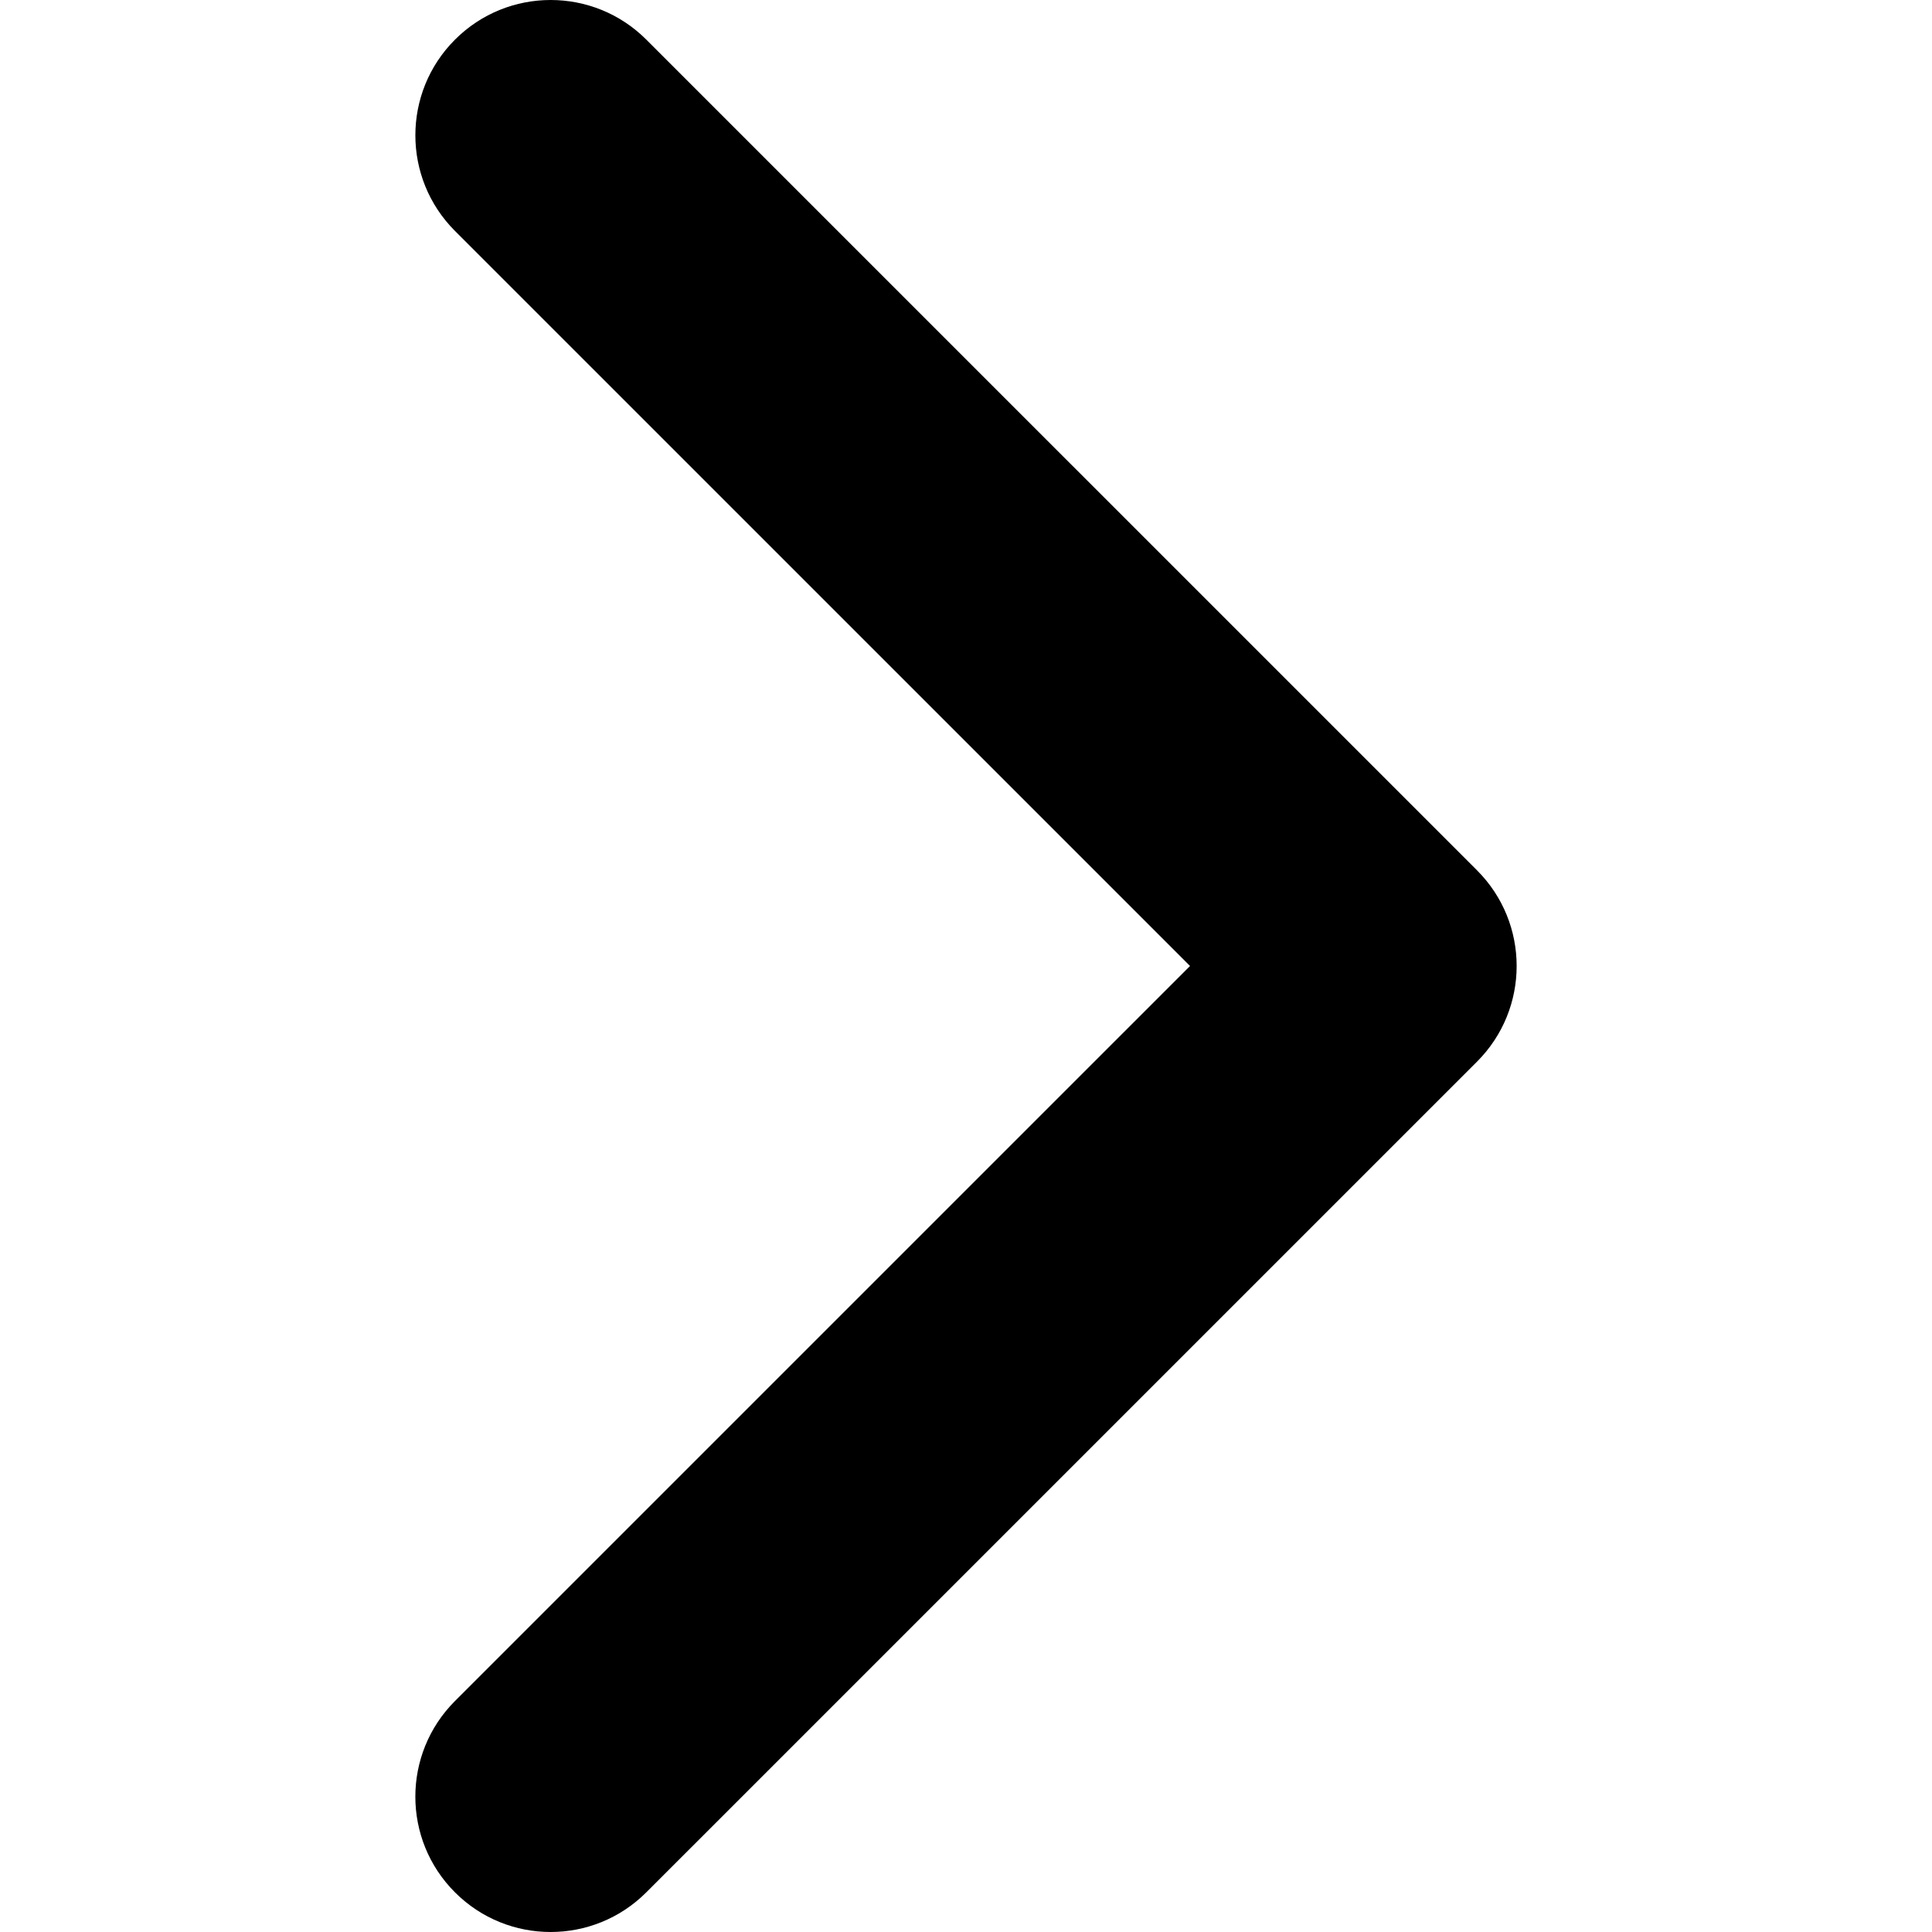
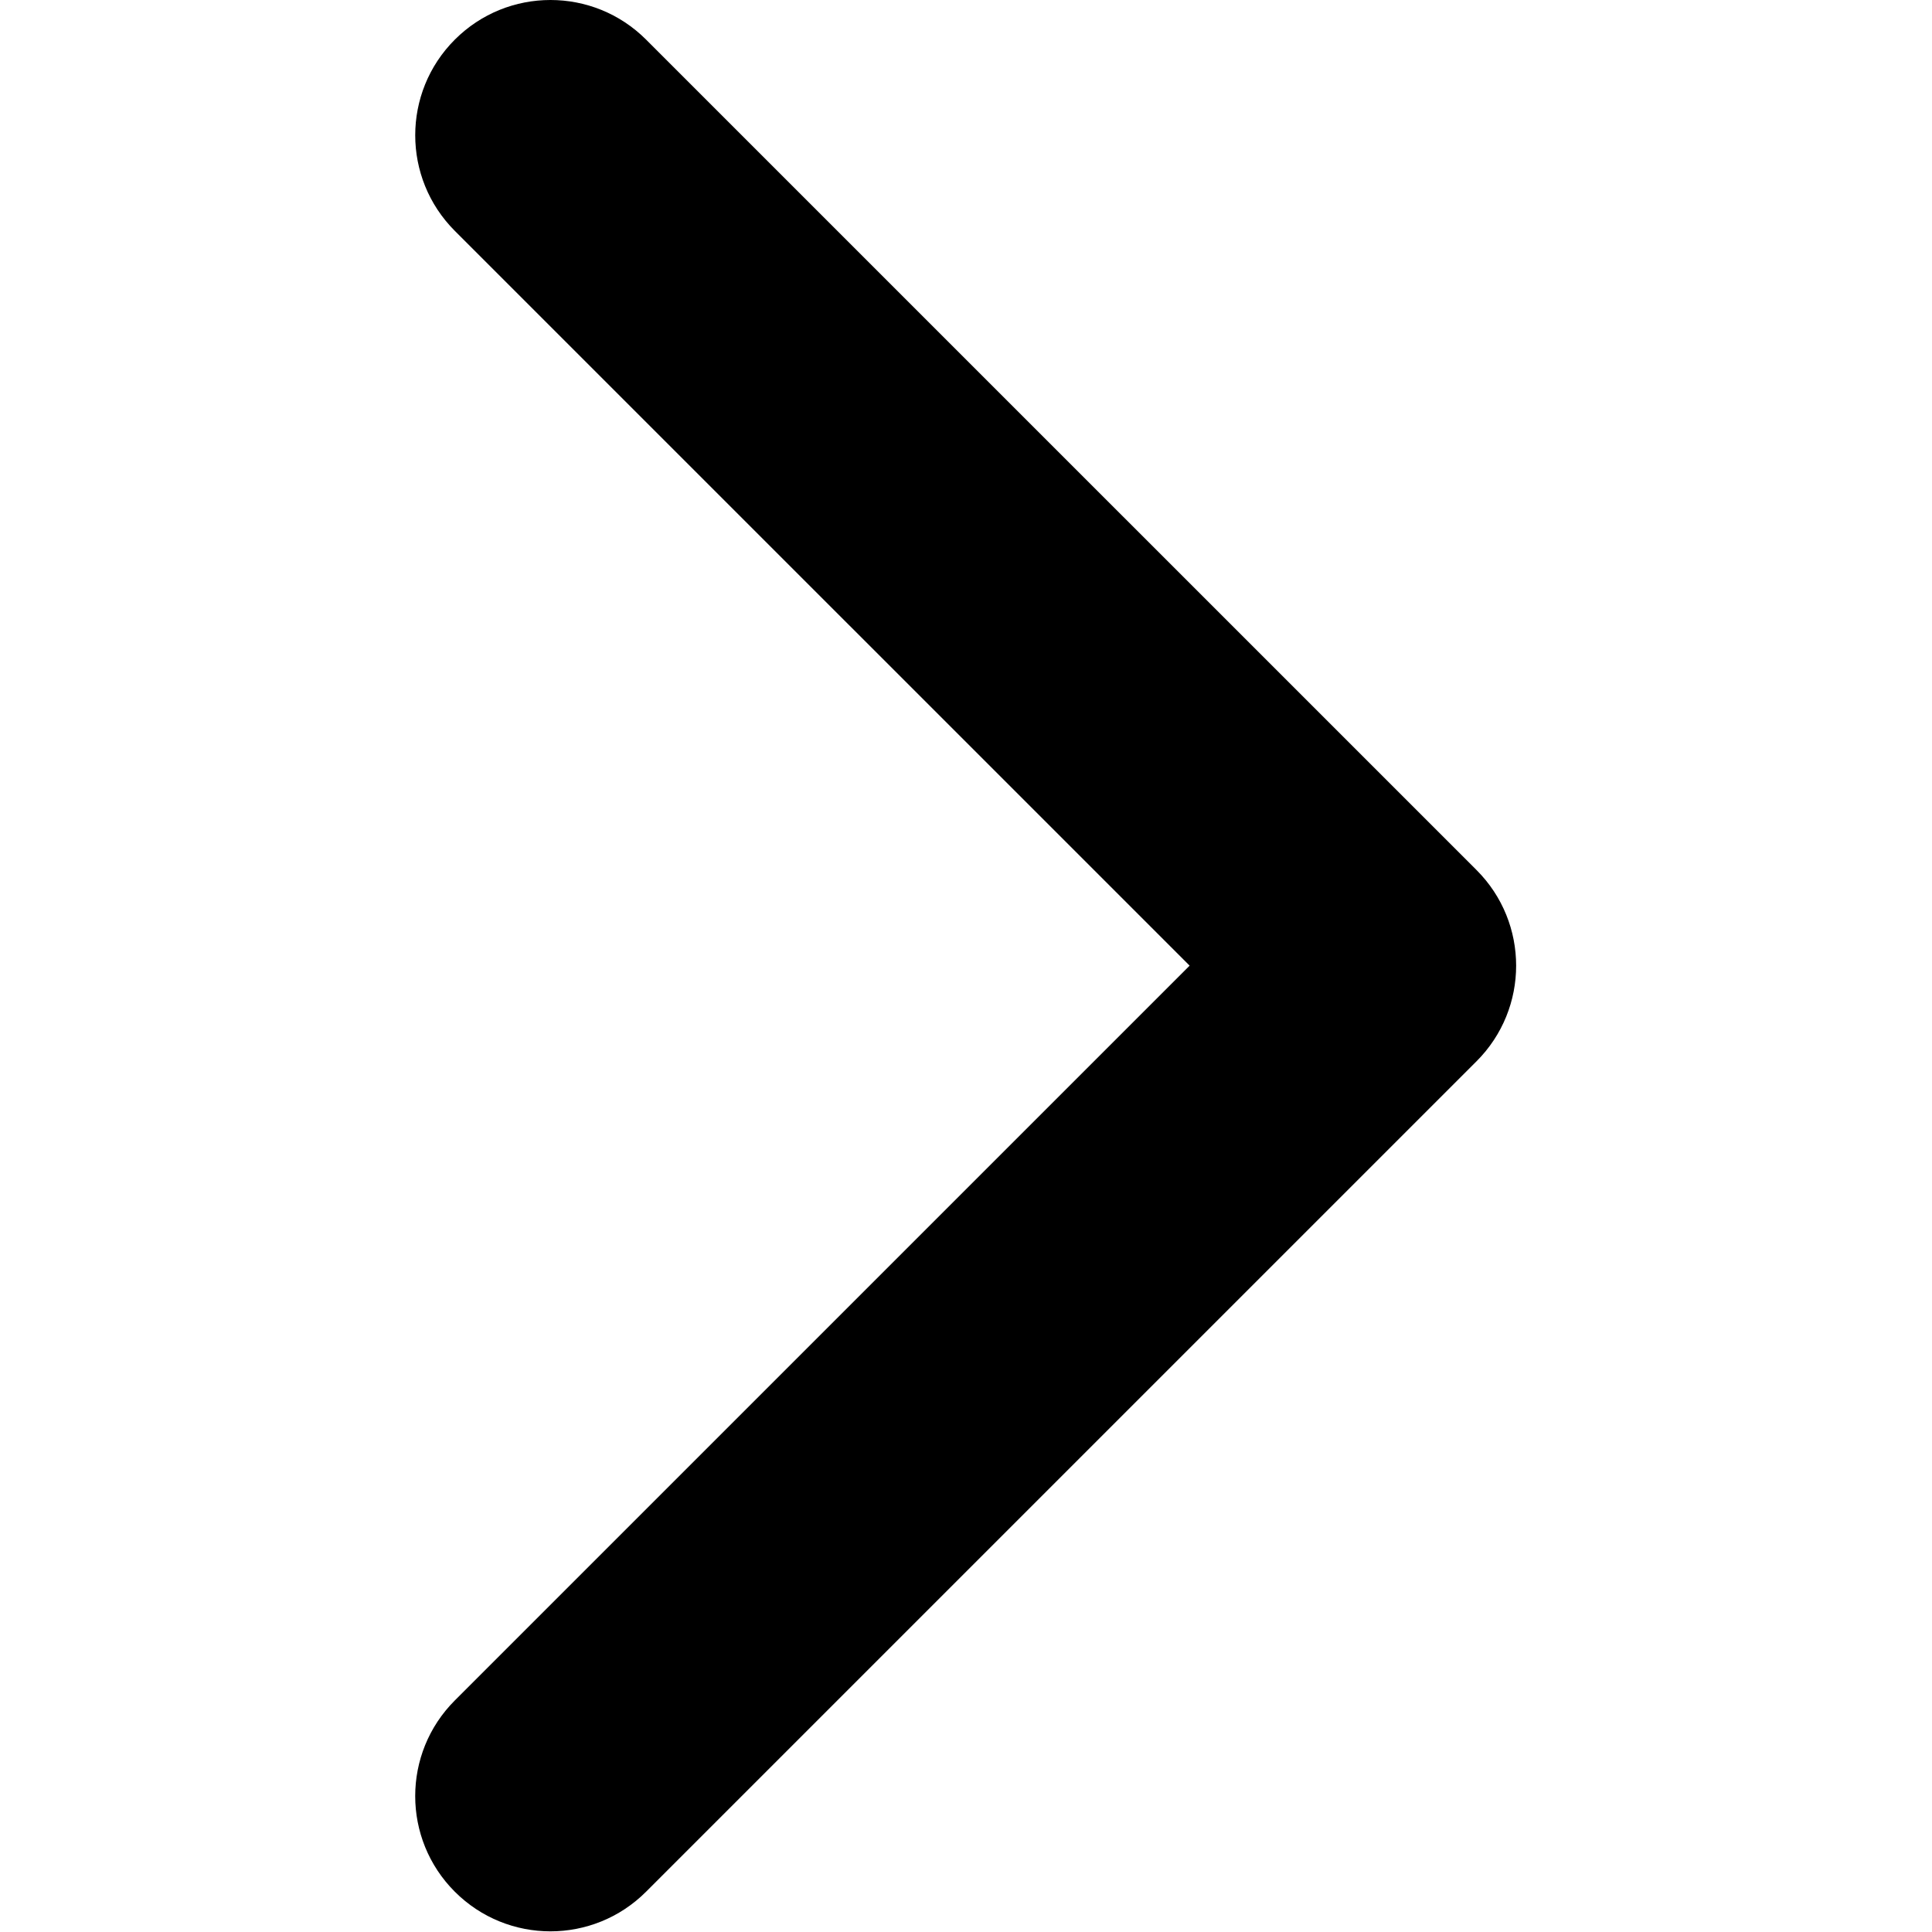
- <svg xmlns="http://www.w3.org/2000/svg" width="451.846" height="451.847">
+ <svg xmlns="http://www.w3.org/2000/svg" viewBox="0 0 452 452">
  <path d="M345.441 248.292L151.154 442.573c-12.359 12.365-32.397 12.365-44.75 0-12.354-12.354-12.354-32.391 0-44.744L278.318 225.92 106.409 54.017c-12.354-12.359-12.354-32.394 0-44.748 12.354-12.359 32.391-12.359 44.75 0l194.287 194.284c6.177 6.18 9.262 14.271 9.262 22.366 0 8.099-3.091 16.196-9.267 22.373z" />
</svg>
